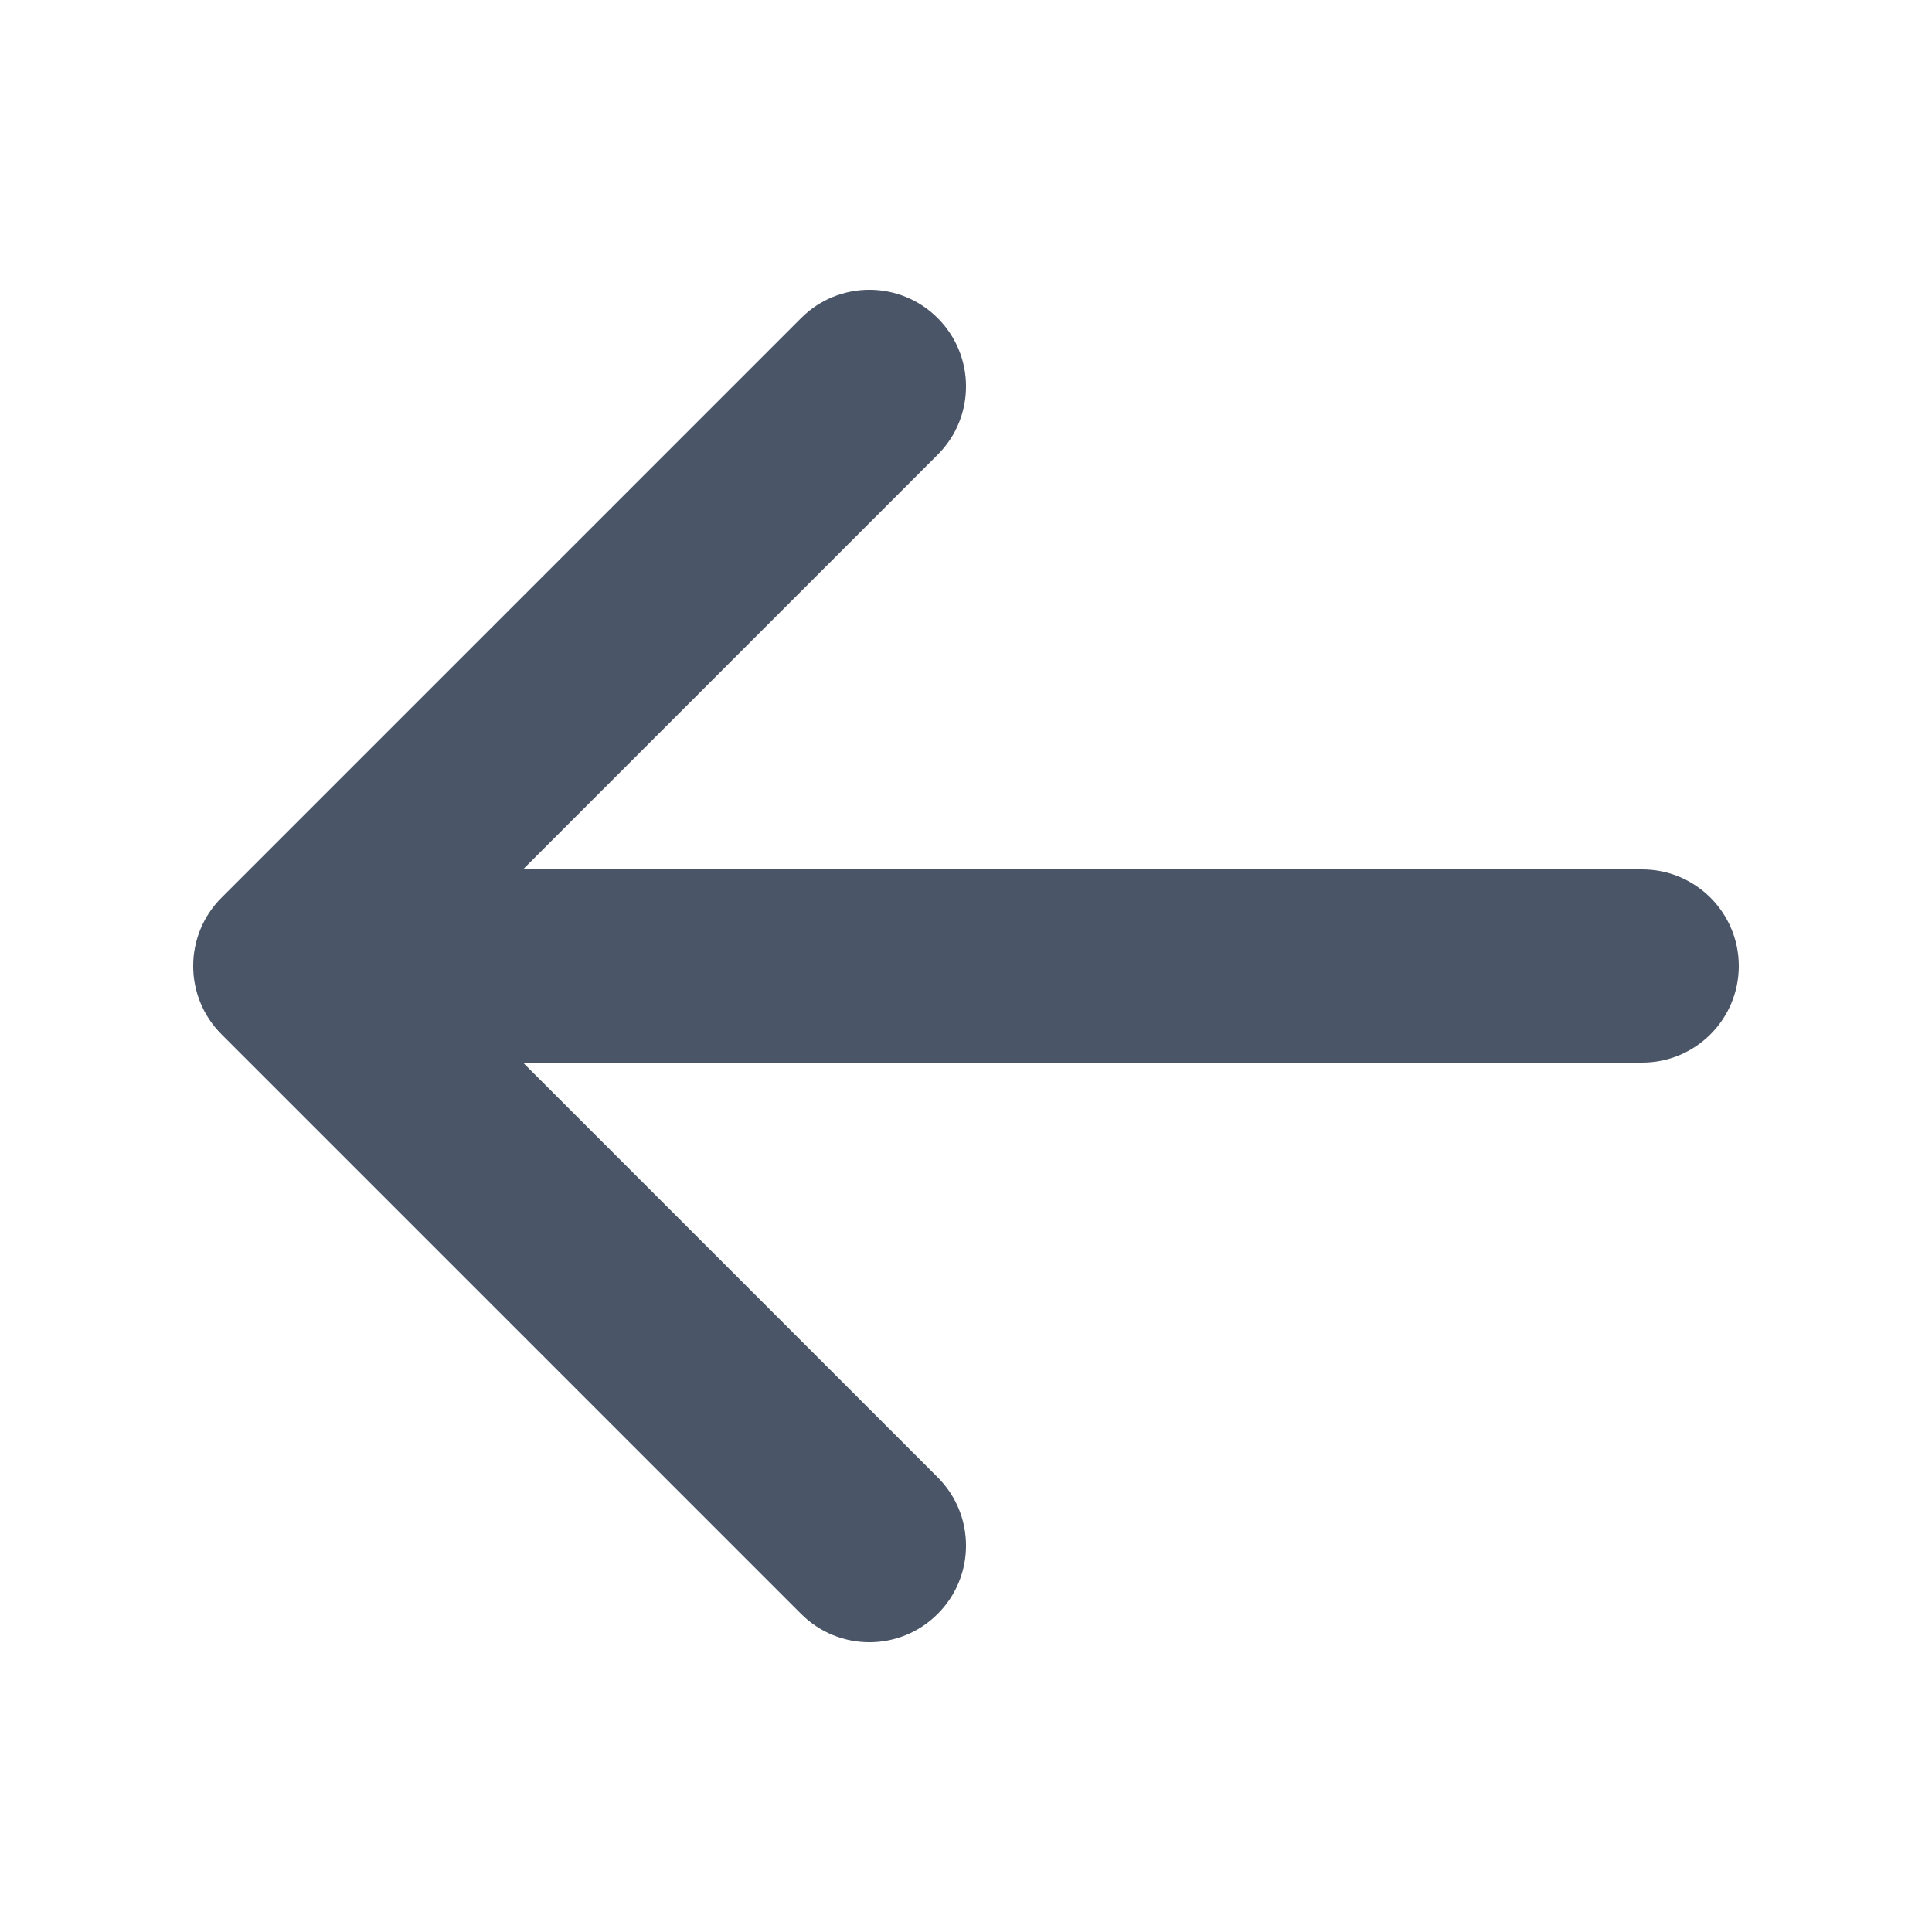
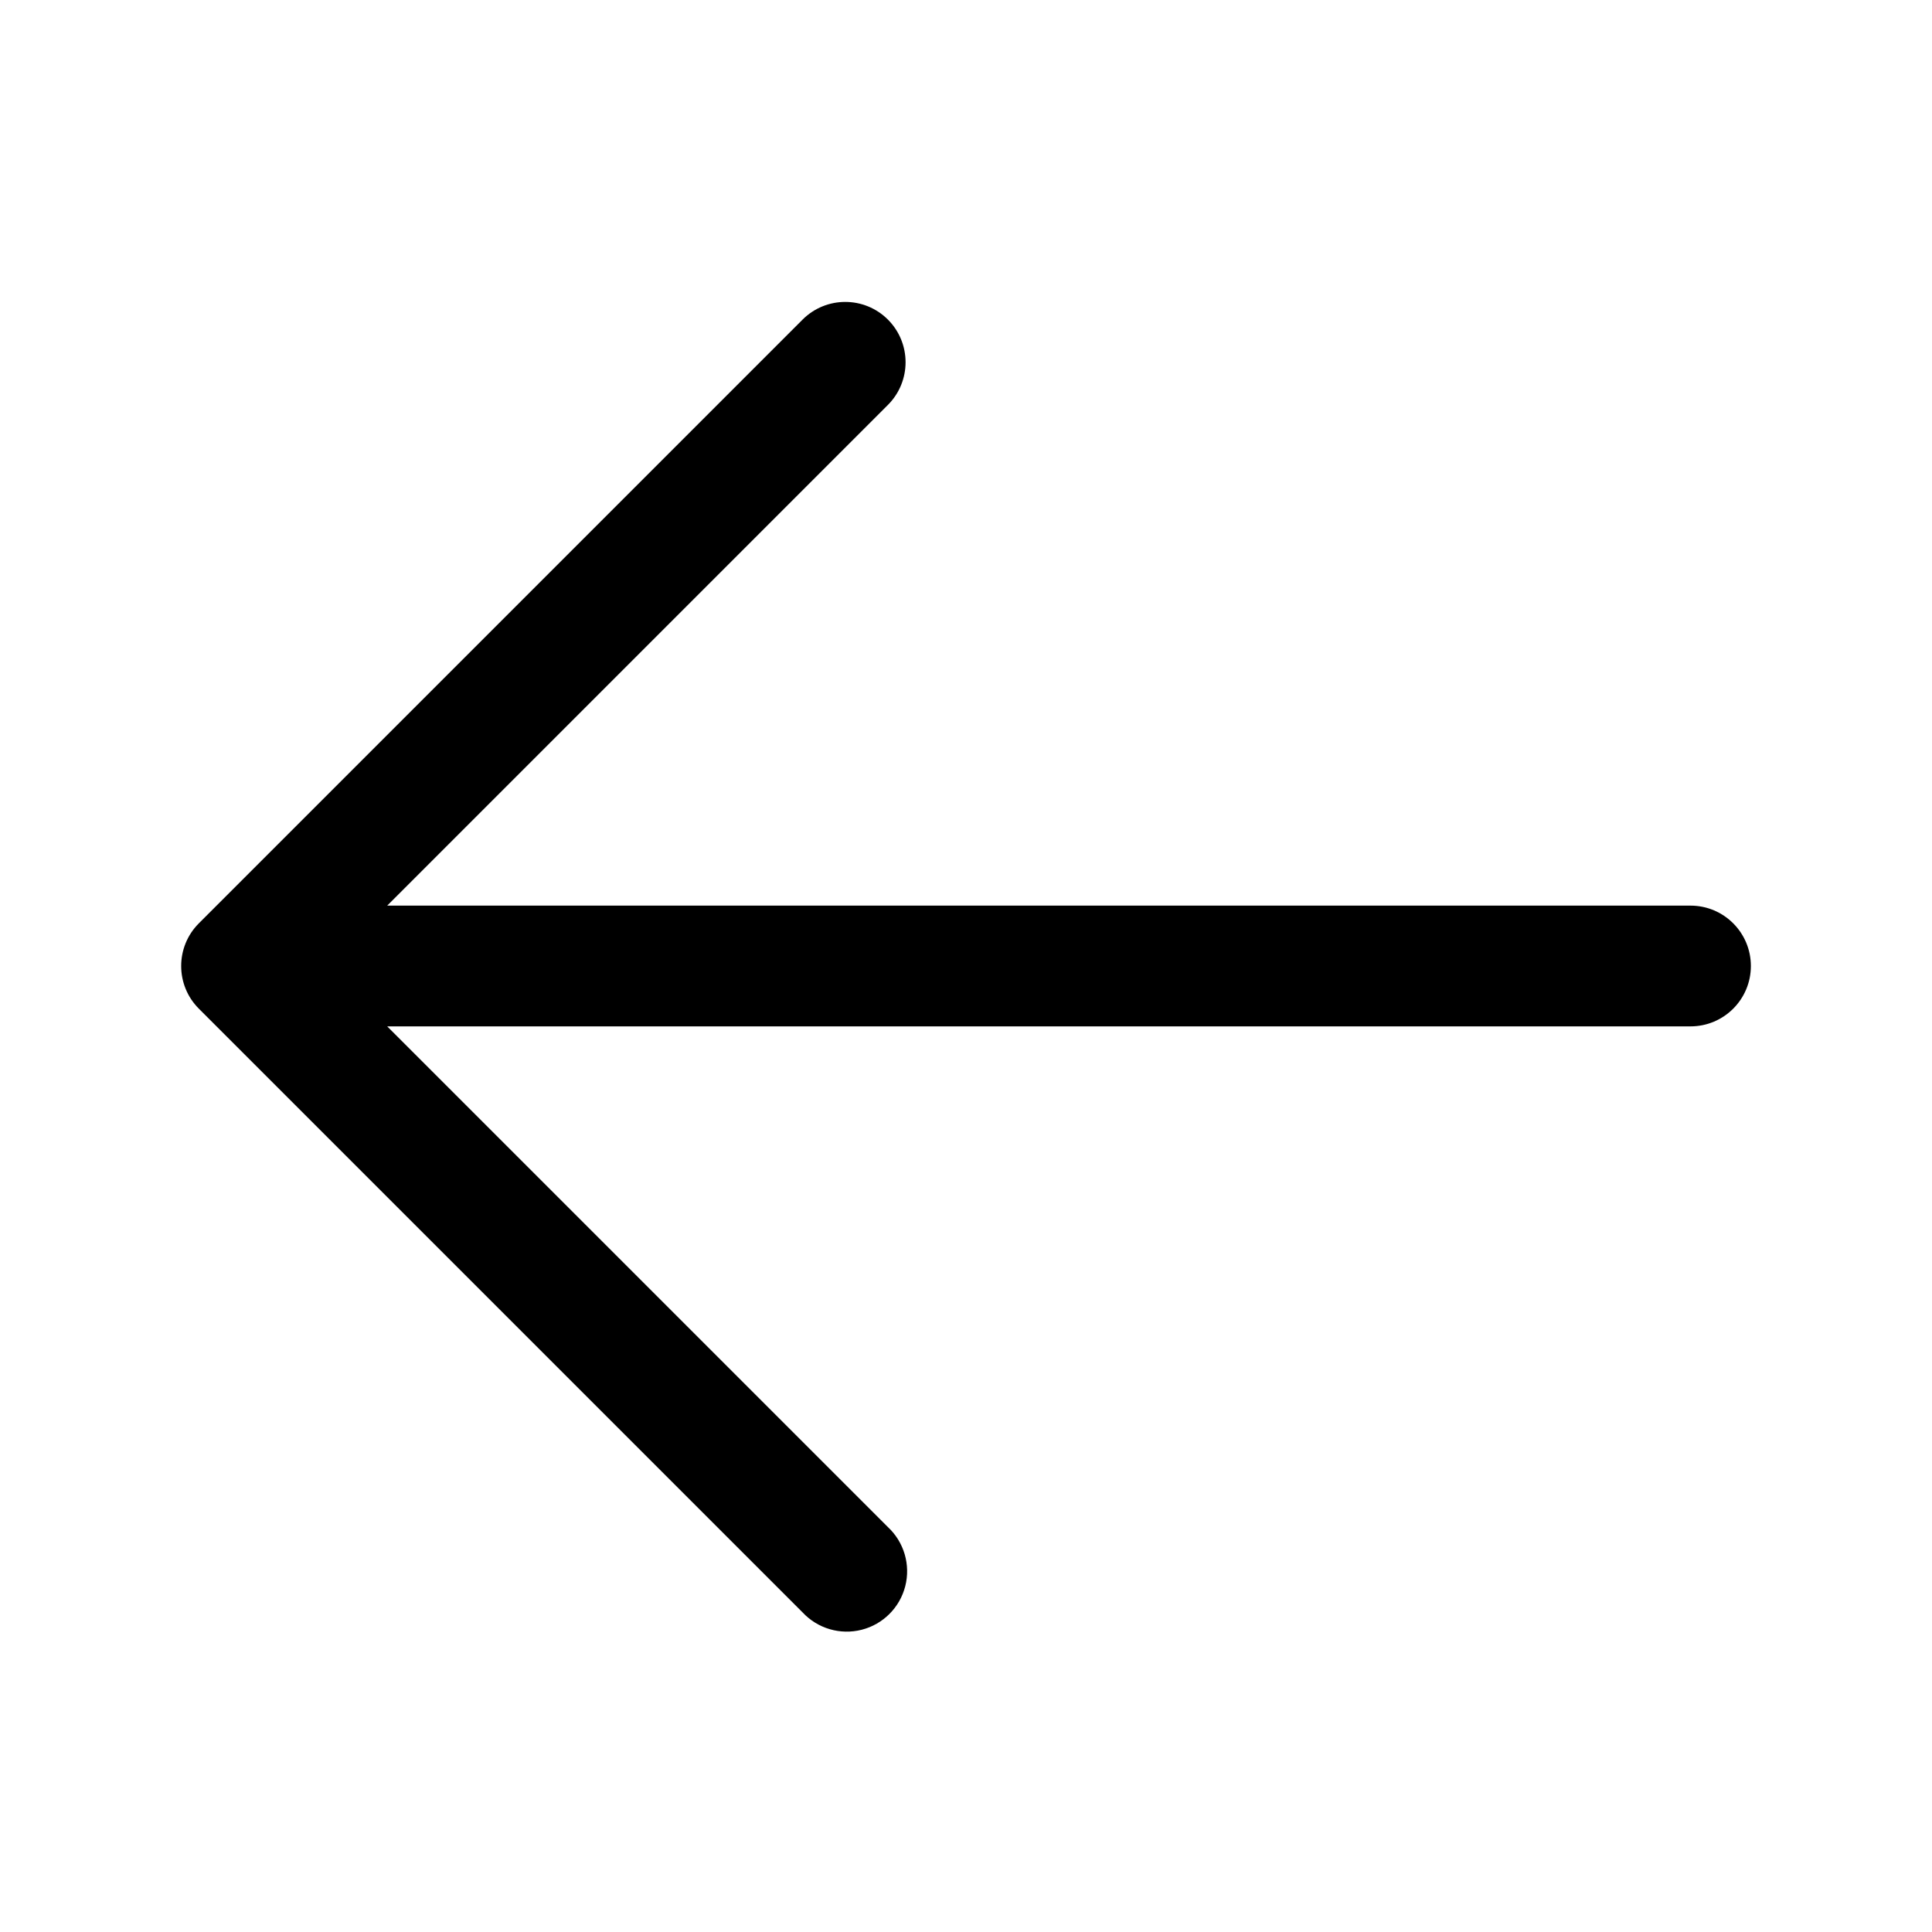
- <svg xmlns="http://www.w3.org/2000/svg" width="20" height="20" viewBox="0 0 20 20" fill="none">
-   <path fill-rule="evenodd" clip-rule="evenodd" d="M9.707 16.707C9.317 17.098 8.683 17.098 8.293 16.707L2.293 10.707C1.902 10.317 1.902 9.683 2.293 9.293L8.293 3.293C8.683 2.902 9.317 2.902 9.707 3.293C10.098 3.683 10.098 4.317 9.707 4.707L5.414 9H17C17.552 9 18 9.448 18 10C18 10.552 17.552 11 17 11L5.414 11L9.707 15.293C10.098 15.683 10.098 16.317 9.707 16.707Z" fill="#4A5568" />
+ <svg xmlns="http://www.w3.org/2000/svg" viewBox="0 0 24 24" fill="currentColor" aria-hidden="true">
+   <path fill-rule="evenodd" d="M11.03 3.97a.75.75 0 010 1.06l-6.22 6.22H21a.75.75 0 010 1.5H4.81l6.22 6.22a.75.75 0 11-1.06 1.06l-7.5-7.5a.75.75 0 010-1.06l7.5-7.5a.75.75 0 011.06 0z" clip-rule="evenodd" />
</svg>
